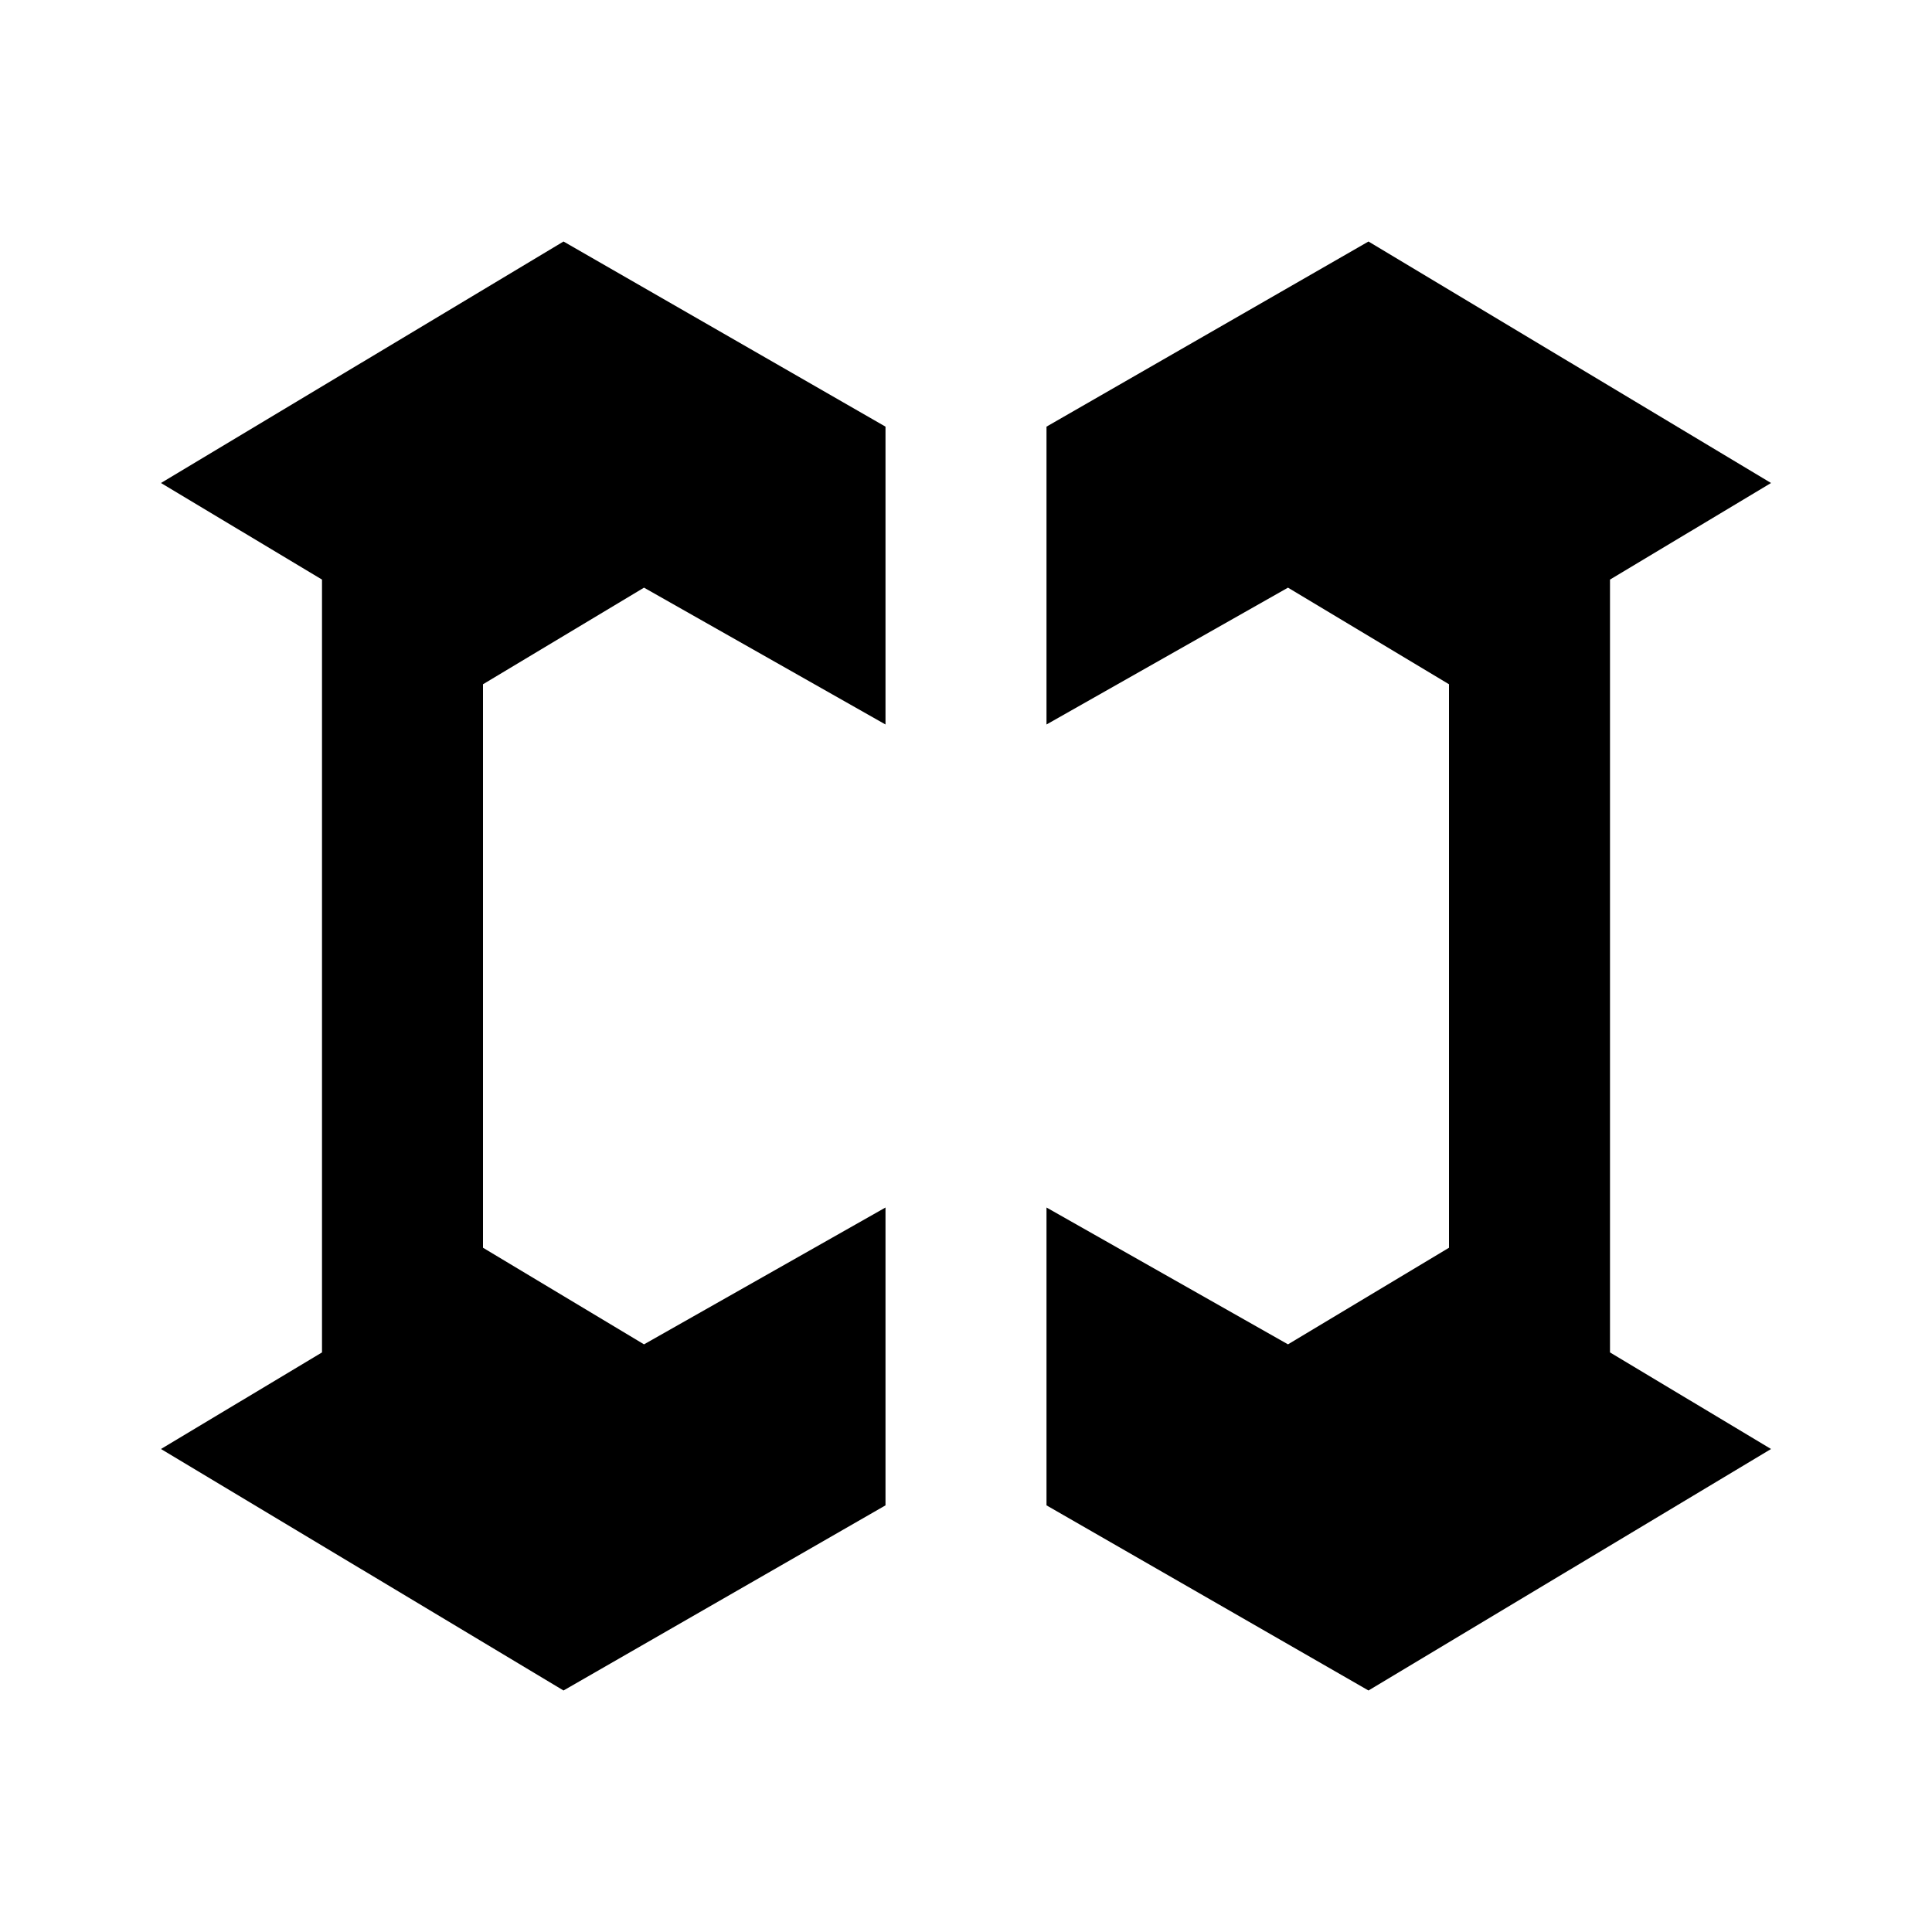
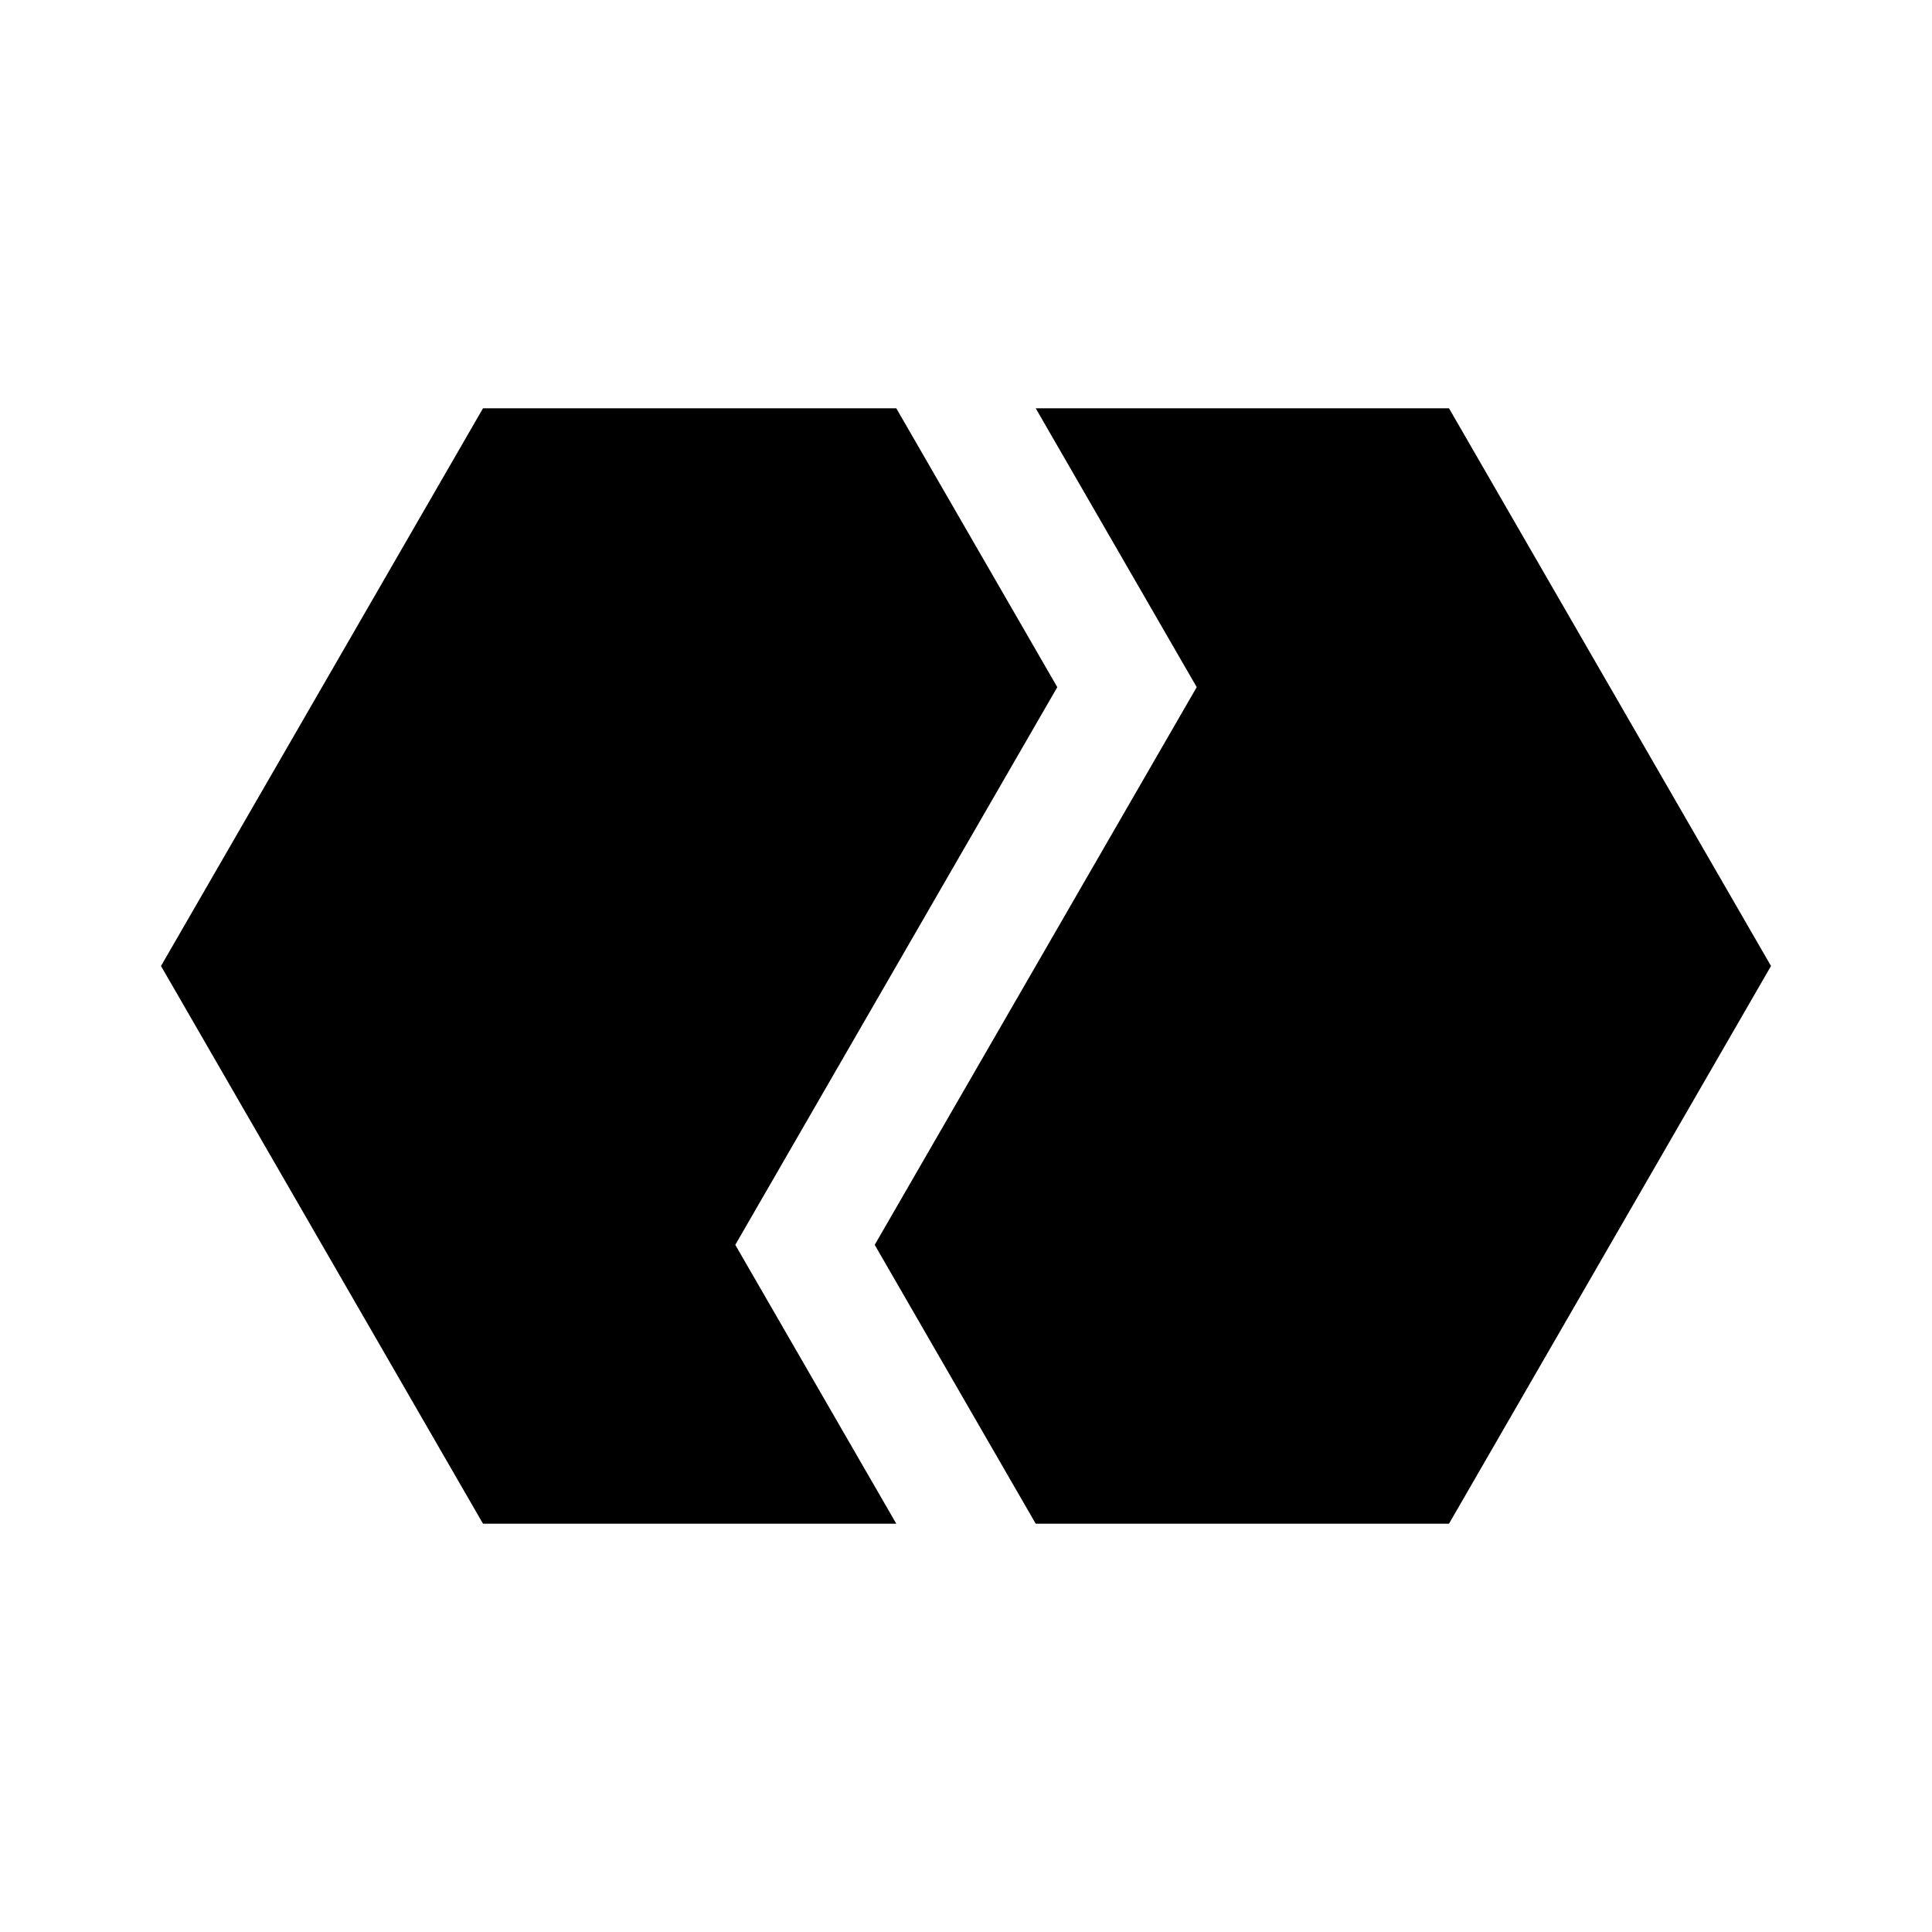
- <svg xmlns="http://www.w3.org/2000/svg" viewBox="0 0 24 24" role="img" aria-label="CUBRID Lab Driver symbol">
-   <path id="left" d="M2 6 L7 3 L11 5.3 L11 9 L8 7.3 L6 8.5 L6 15.5 L8 16.7 L11 15 L11 18.7 L7 21 L2 18 L4 16.8 L4 7.2 Z" fill="currentColor" />
-   <path id="right" d="M22 6 L17 3 L13 5.3 L13 9 L16 7.3 L18 8.5 L18 15.5 L16 16.7 L13 15 L13 18.7 L17 21 L22 18 L20 16.8 L20 7.2 Z" fill="currentColor" />
+ <svg xmlns="http://www.w3.org/2000/svg" viewBox="0 0 24 24" color="currentColor" role="img" aria-labelledby="driver-title driver-desc">
+   <g fill="currentColor">
+     <path d="M 6 5.072 L 2 12 L 6 18.928 L 11.134 18.928 L 9.134 15.464 L 13.134 8.536 L 11.134 5.072 Z" />
+     <path d="M 18 18.928 L 22 12 L 18 5.072 L 12.866 5.072 L 14.866 8.536 L 10.866 15.464 L 12.866 18.928 Z" />
+   </g>
</svg>
